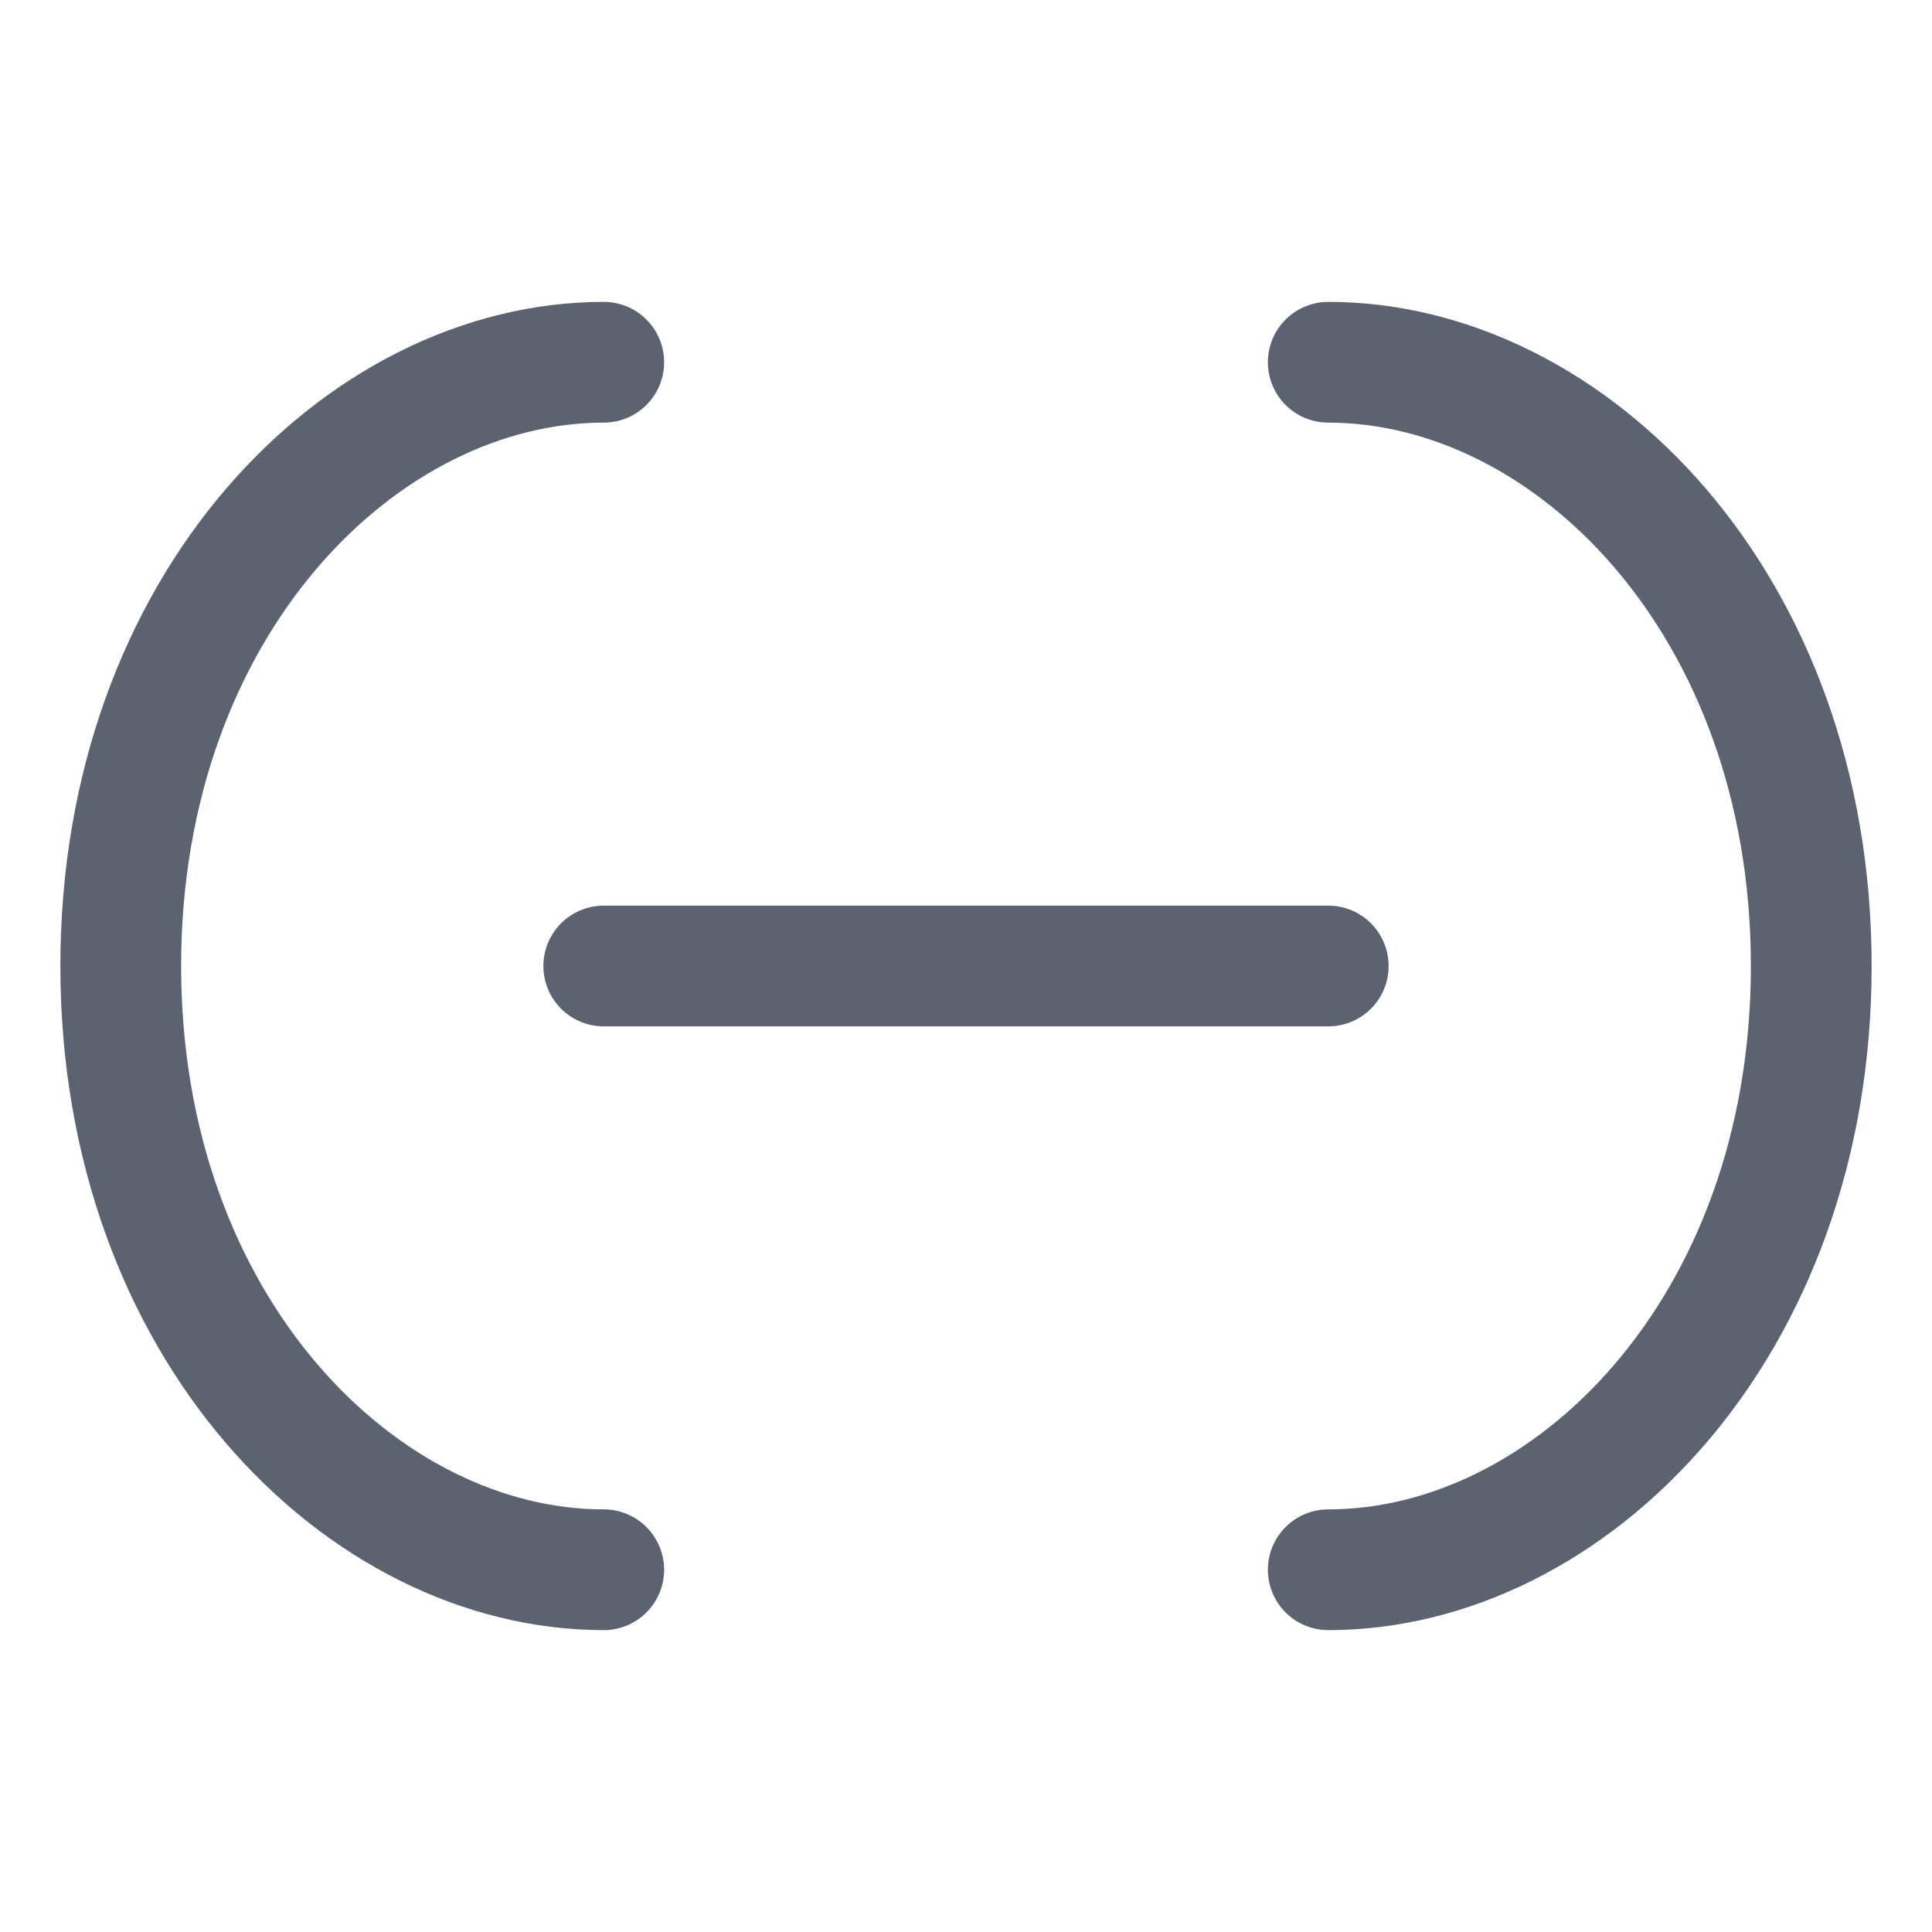
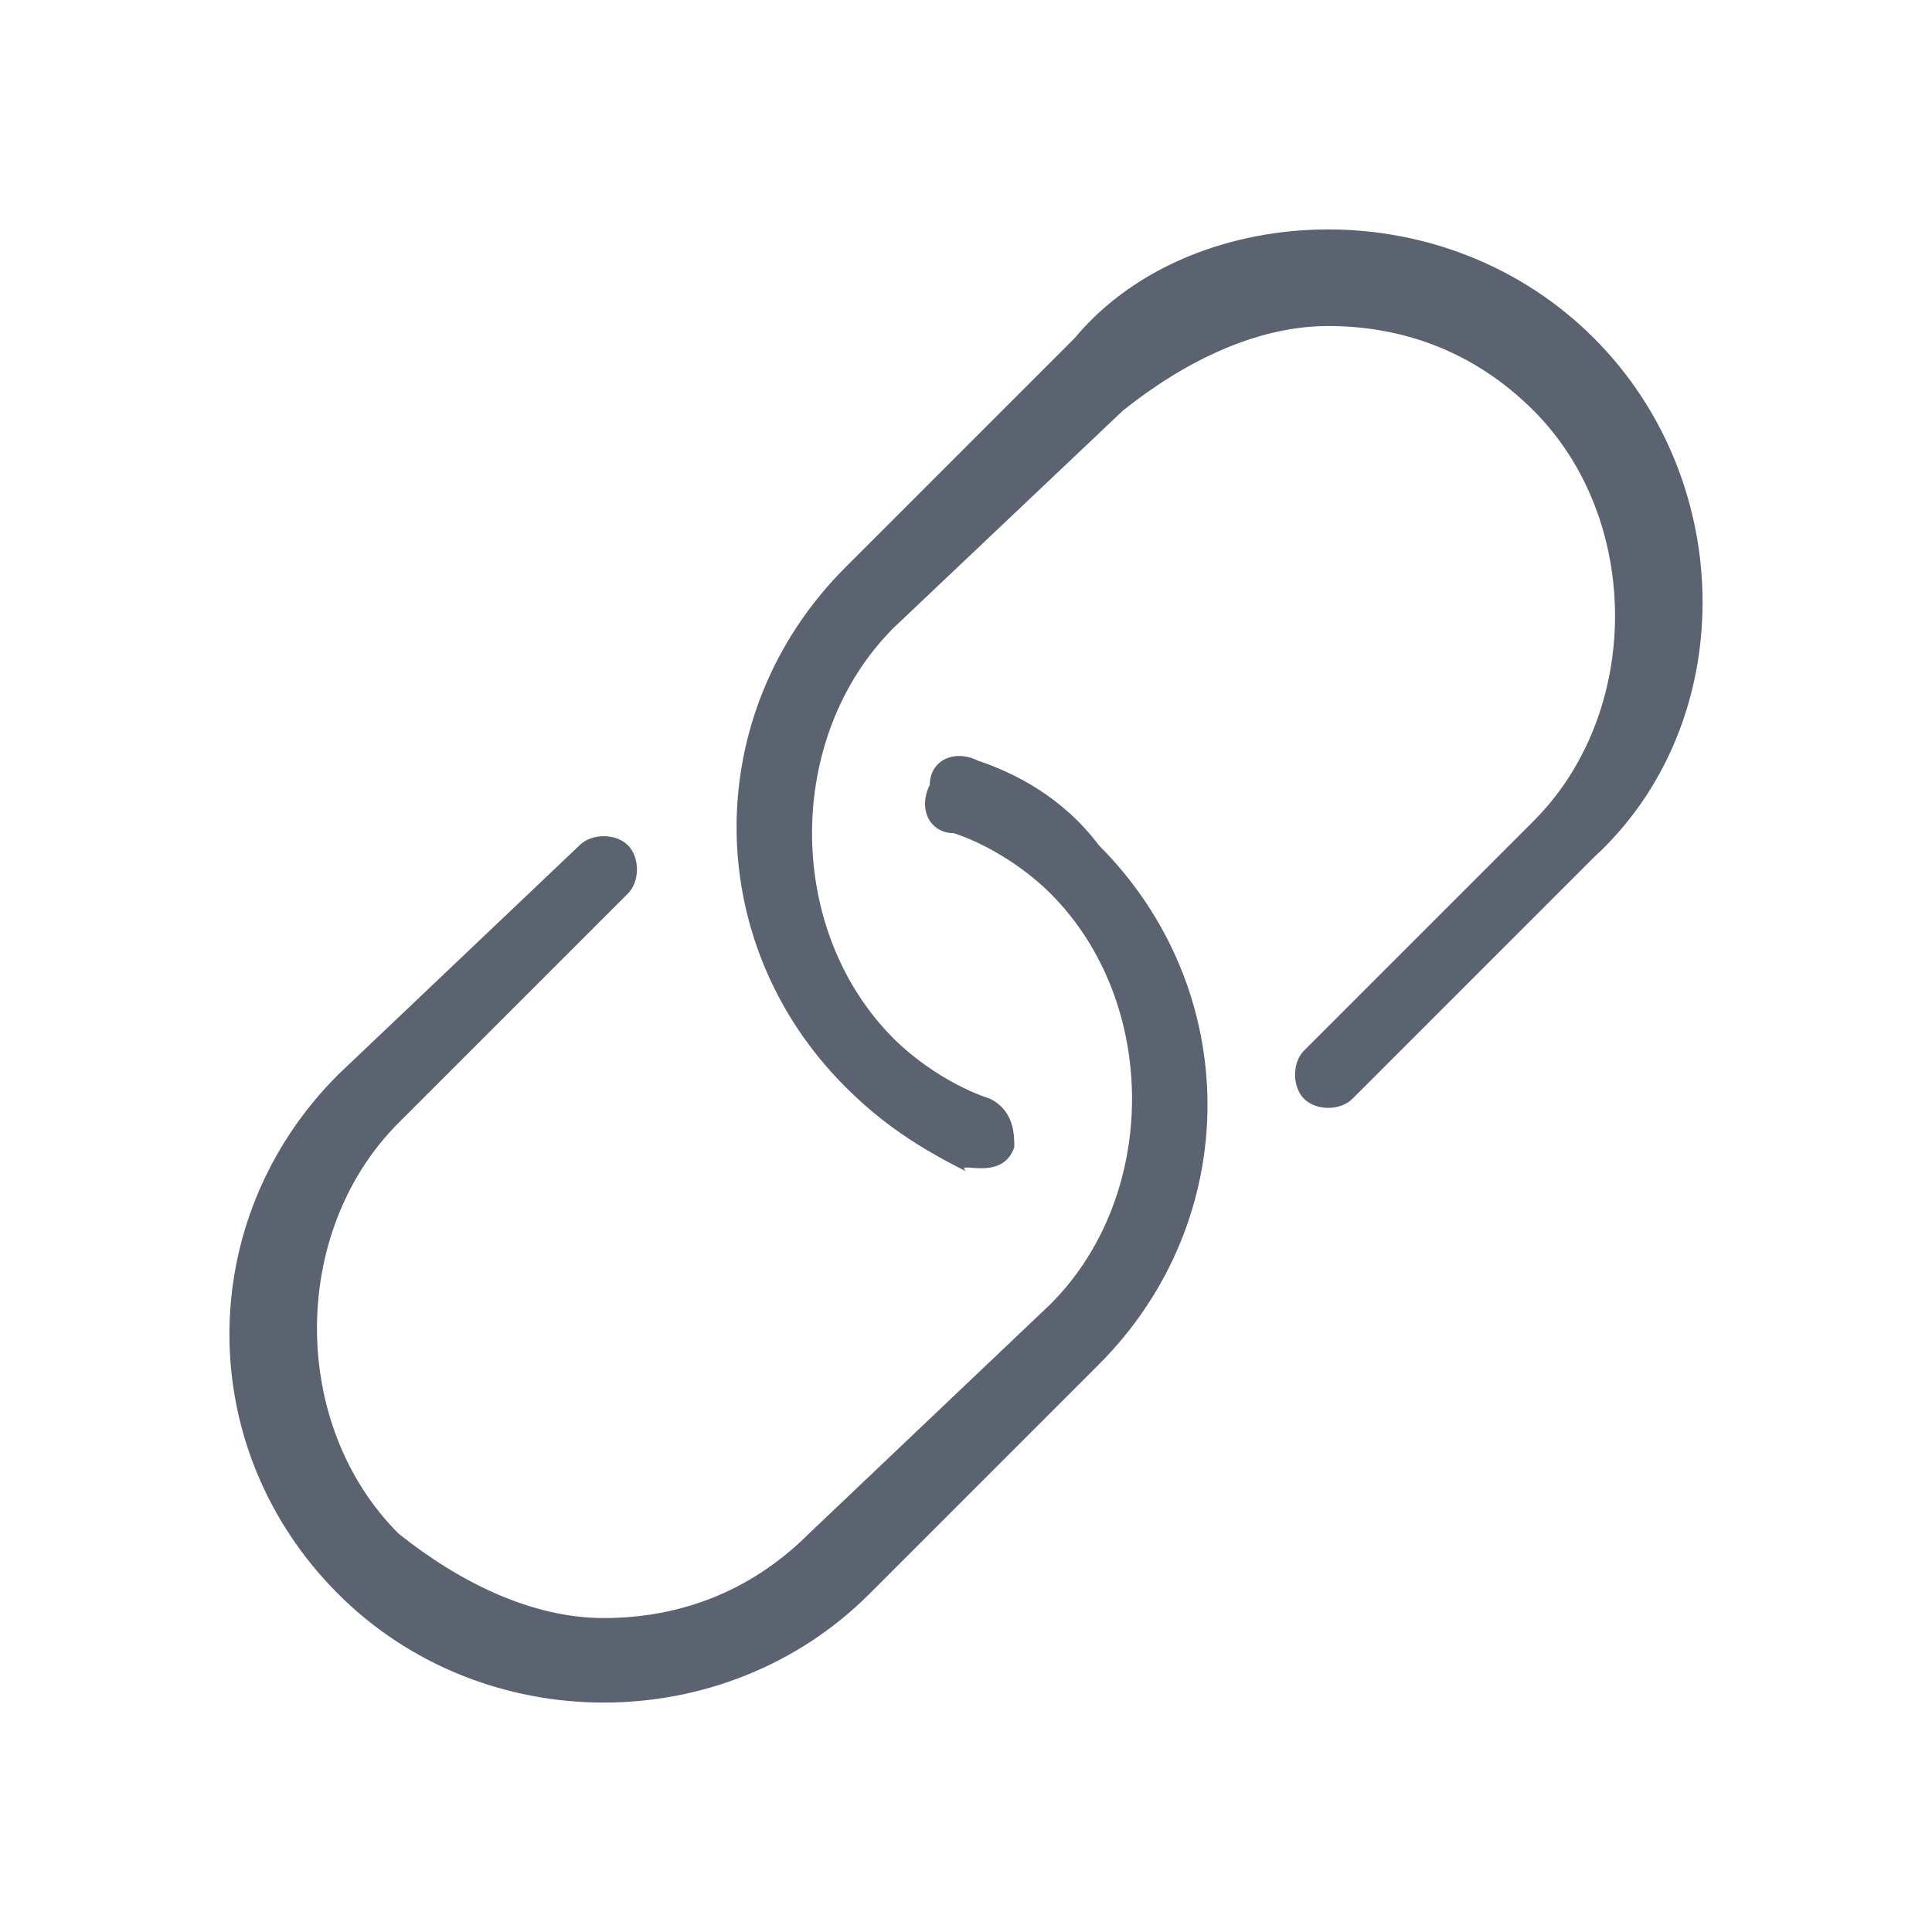
<svg xmlns="http://www.w3.org/2000/svg" width="16" height="16" viewBox="0 0 16 16" fill="none" stroke="#5C6370" stroke-width="1" stroke-linecap="round" stroke-linejoin="round">
-   <path d="M5 3C3 3 1 5 1 8c0 3 2 5 4 5" />
-   <path d="M11 3c2 0 4 2 4 5 0 3-2 5-4 5" />
-   <line x1="5" y1="8" x2="11" y2="8" />
+   <path d="M13.2,7.1L11.2,9.1c-0.1,0.1-0.3,0.1-0.4,0.0c-0.1-0.1-0.1-0.3,0.0-0.4l1.9-1.9c0.9-0.9,0.9-2.5,0.0-3.4 c-0.5-0.5-1.1-0.7-1.7-0.7c-0.6,0.0-1.2,0.3-1.7,0.7L7.4,5.2c-0.9,0.9-0.9,2.5,0.0,3.4c0.2,0.2,0.5,0.4,0.8,0.5 c0.2,0.1,0.2,0.3,0.2,0.4c-0.1,0.3-0.5,0.1-0.4,0.2c-0.4-0.2-0.7-0.4-1.0-0.7c-1.2-1.2-1.2-3.1,0.0-4.3l1.9-1.9C9.4,2.2,10.2,1.9,11.0,1.9 c0.8,0.0,1.6,0.3,2.2,0.9C14.4,4.0,14.4,6.0,13.2,7.1z M8.1,6.3c-0.2-0.1-0.4,0.0-0.4,0.2c-0.1,0.2,0.0,0.4,0.2,0.4 c0.3,0.1,0.6,0.3,0.8,0.5c0.9,0.9,0.9,2.5,0.0,3.4L6.7,12.7c-0.5,0.5-1.1,0.7-1.7,0.7c-0.6,0.0-1.2-0.3-1.7-0.7 c-0.9-0.9-0.9-2.5,0.0-3.4l1.9-1.9c0.1-0.1,0.1-0.3,0.0-0.4c-0.1-0.1-0.3-0.1-0.4,0.0L2.8,8.9c-1.2,1.2-1.2,3.1,0.0,4.3 C3.4,13.8,4.2,14.1,5.0,14.1s1.6-0.3,2.2-0.9l1.9-1.9c1.2-1.2,1.2-3.1,0.0-4.3C8.8,6.6,8.4,6.4,8.1,6.3z" fill="#5C6370" stroke="none" />
</svg>
